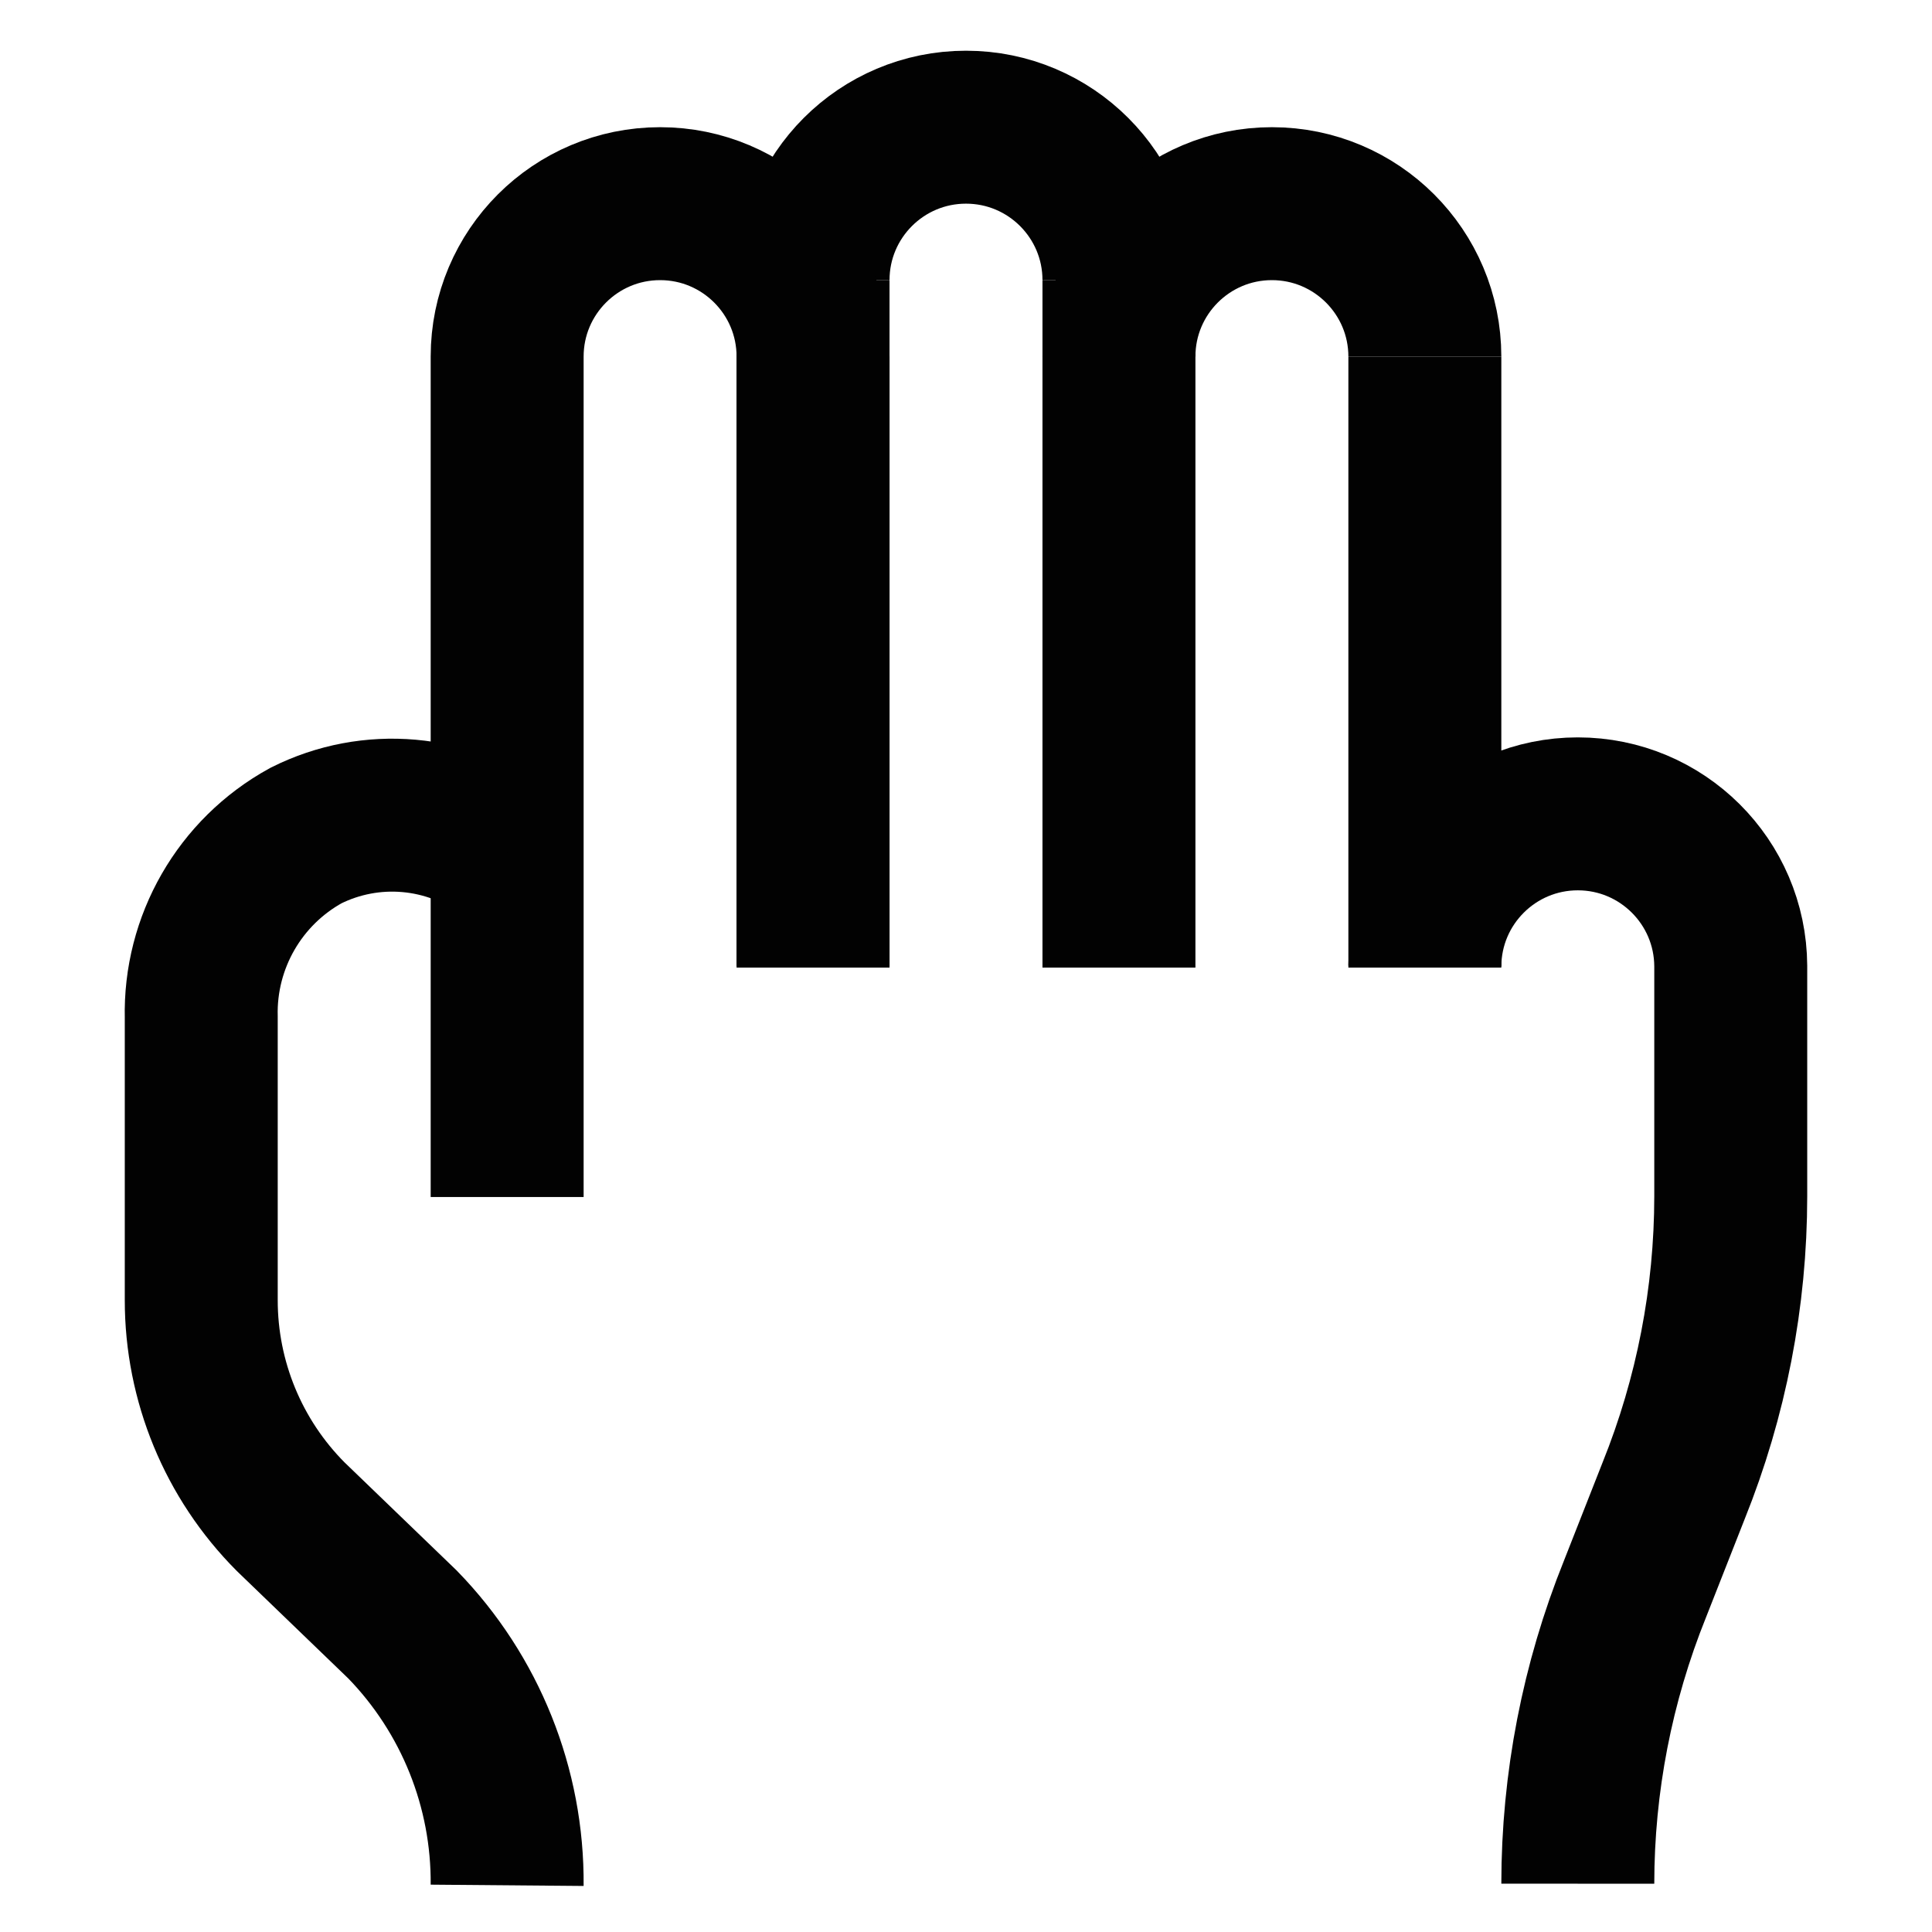
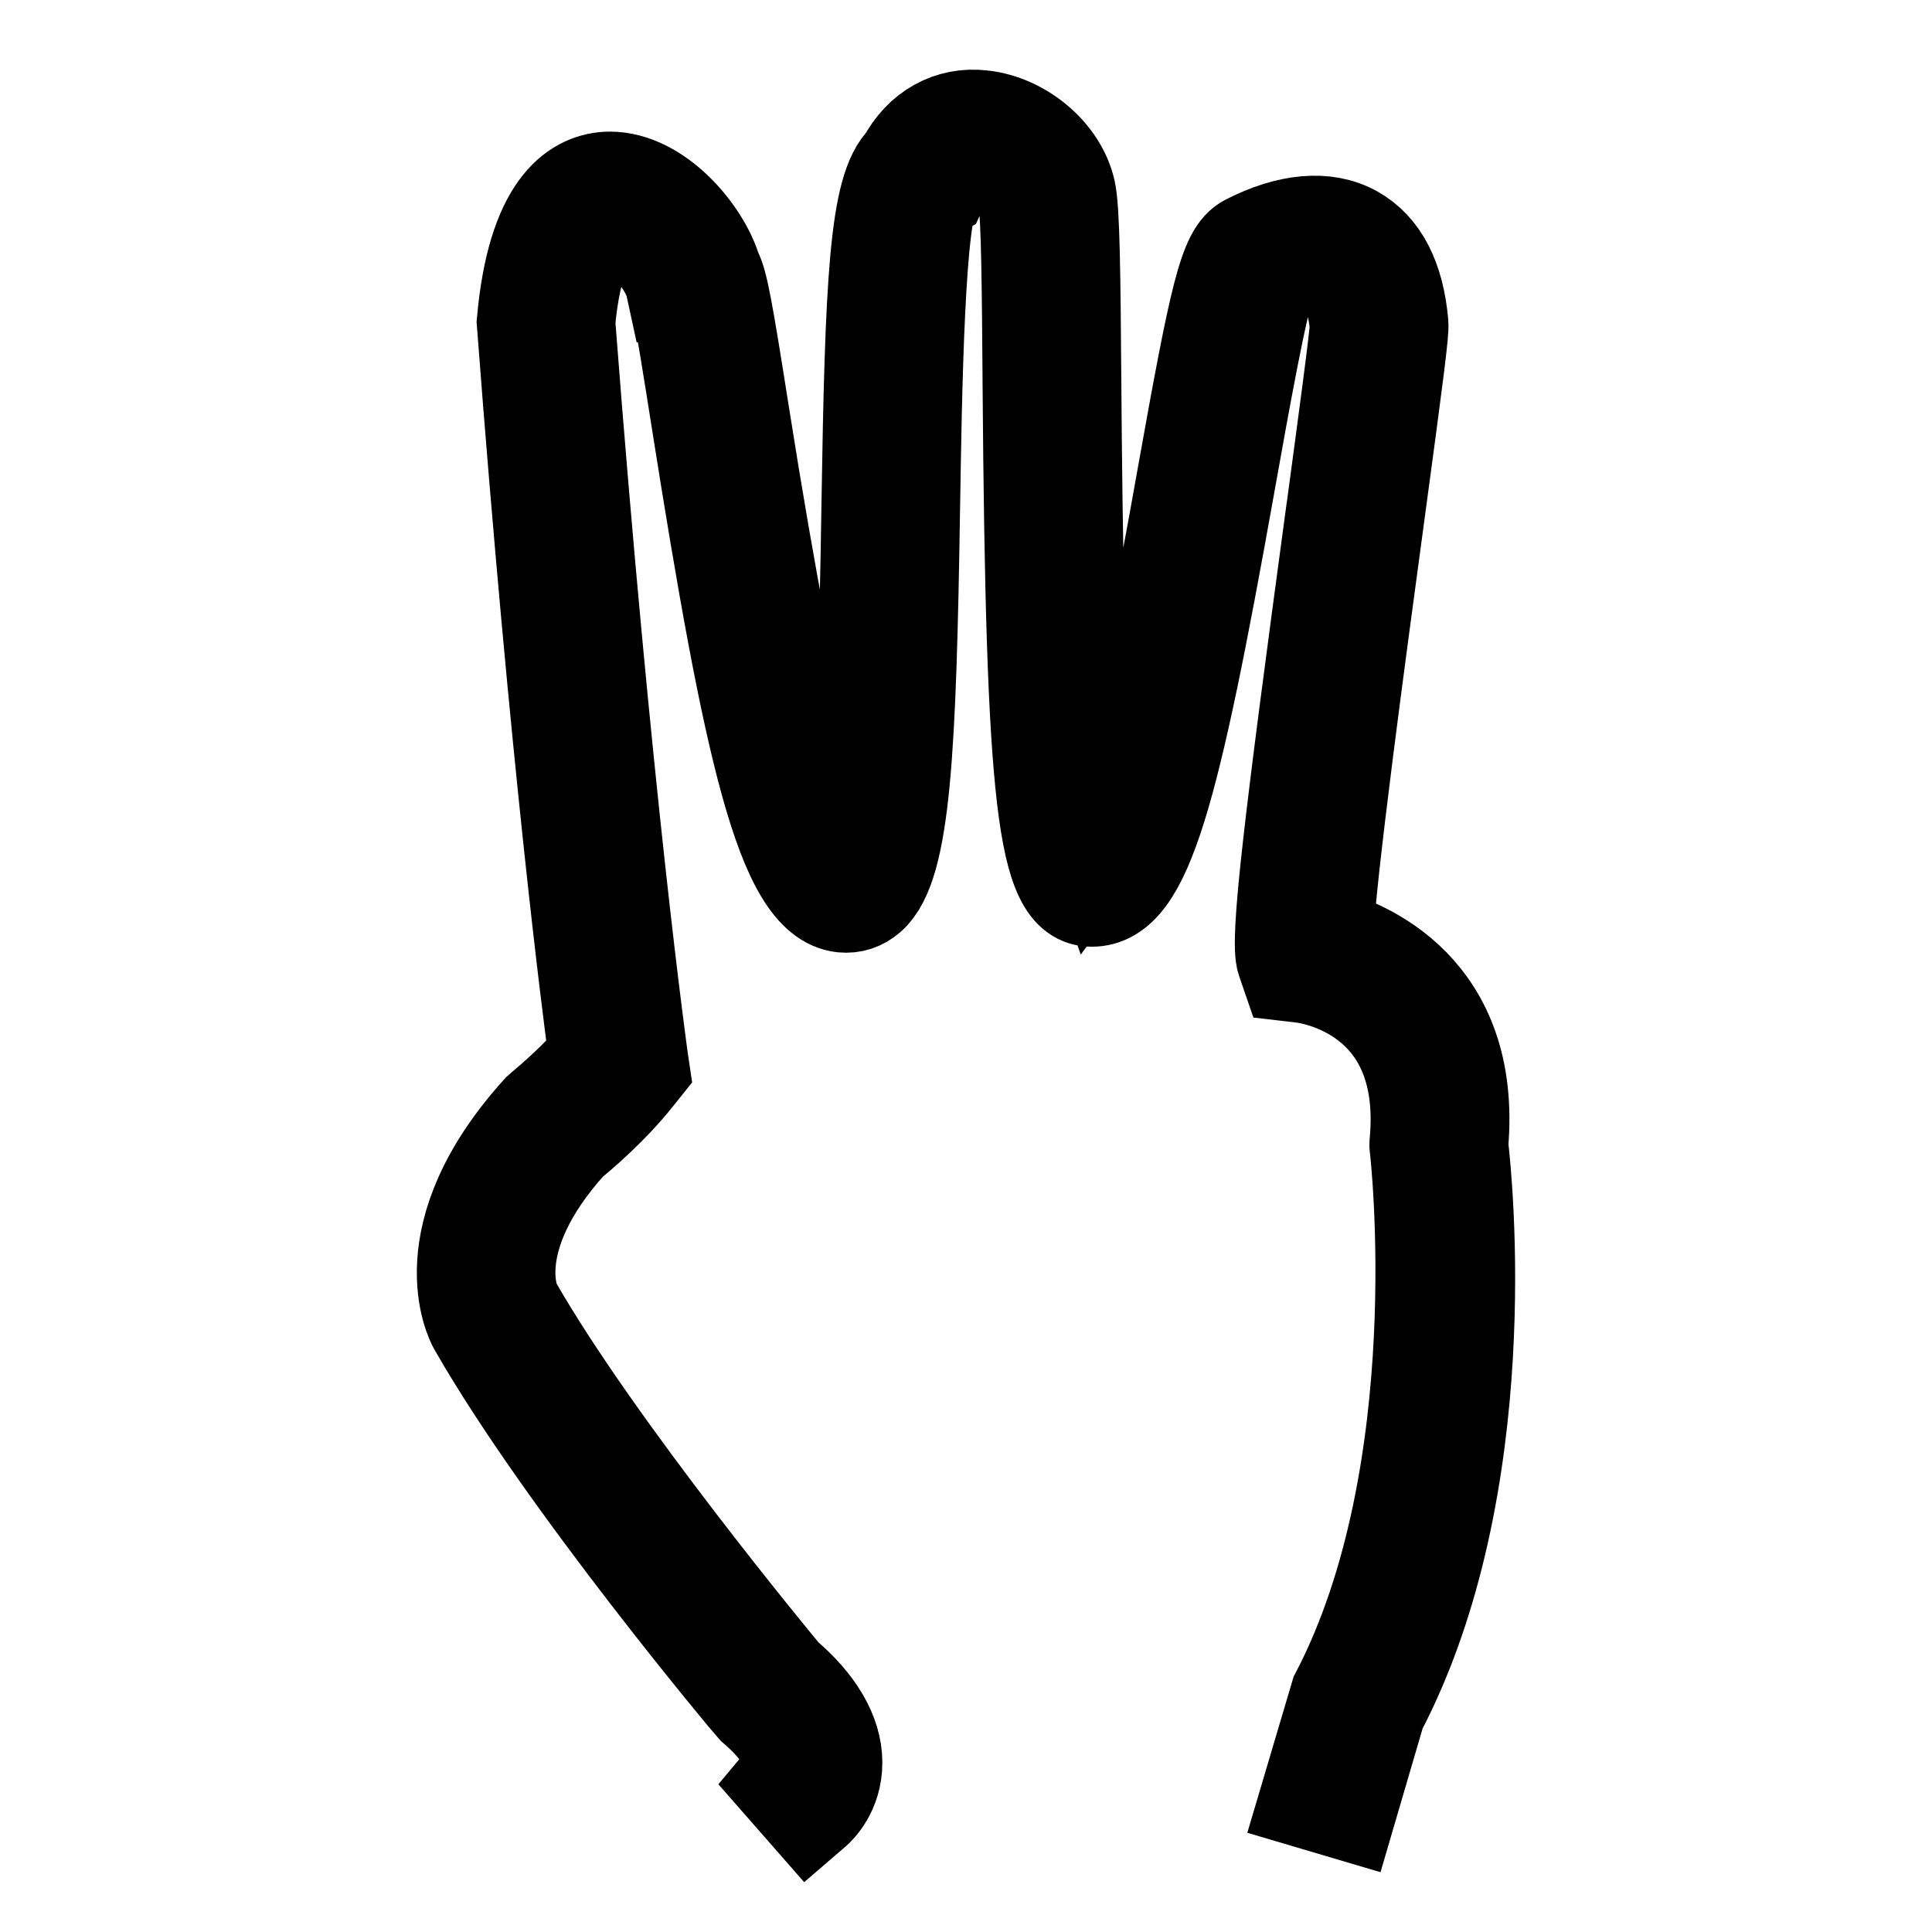
- <svg xmlns="http://www.w3.org/2000/svg" width="800px" height="800px" viewBox="0 0 24 24" id="Layer_1" data-name="Layer 1">
-   <defs>
-     <style>.cls-1{fill:none;stroke:#020202;stroke-miterlimit:10;stroke-width:1.9px;}</style>
-   </defs>
-   <path class="cls-1" d="M10.1,3.48A1.9,1.9,0,0,1,12,1.58h0a1.9,1.9,0,0,1,1.9,1.9" />
-   <path class="cls-1" d="M13.9,4.43a1.9,1.9,0,0,1,1.9-1.9h0a1.9,1.9,0,0,1,1.9,1.9" />
-   <path class="cls-1" d="M17.7,12h0a1.9,1.9,0,0,1,1.9-1.89h0A1.9,1.9,0,0,1,21.5,12v2.86a9.81,9.81,0,0,1-.71,3.66l-.48,1.22a9.81,9.81,0,0,0-.71,3.66h0" />
-   <path class="cls-1" d="M6.3,14.87V4.43a1.9,1.9,0,0,1,1.9-1.9h0a1.9,1.9,0,0,1,1.9,1.9V12" />
-   <line class="cls-1" x1="10.1" y1="12.02" x2="10.1" y2="3.48" />
-   <line class="cls-1" x1="13.9" y1="12.02" x2="13.9" y2="3.48" />
-   <line class="cls-1" x1="17.7" y1="12.02" x2="17.7" y2="4.43" />
-   <path class="cls-1" d="M6.3,23.42h0A4.59,4.59,0,0,0,5,20.18L3.61,18.84A3.81,3.81,0,0,1,2.5,16.15V12.64a2.51,2.51,0,0,1,1.3-2.26,2.39,2.39,0,0,1,2.5.22" />
+ <svg xmlns="http://www.w3.org/2000/svg" height="800px" width="800px" version="1.1" id="Capa_1" viewBox="-14.53 -14.53 236.60 236.60" xml:space="preserve" fill="#000000" transform="rotate(0)" stroke="#000000" stroke-width="7.886">
+   <g id="SVGRepo_bgCarrier" stroke-width="0" />
+   <g id="SVGRepo_tracerCarrier" stroke-linecap="round" stroke-linejoin="round" stroke="#CCCCCC" stroke-width="4.151">
+     <g>
+       <path style="fill:#010002;" d="M164.174,125.689c1.696-19.039-11.85-24.25-16.524-25.467c0.276-7.276,4.015-34.922,6.267-51.532 c2.419-17.876,3.021-22.525,2.931-23.577c-0.476-5.468-2.384-9.169-5.672-10.987c-3.339-1.84-7.852-1.442-12.87,1.127 c-2.494,1.281-3.593,6.238-7.623,28.763c-2.205,12.394-7.297,40.874-10.98,45.806c-2.523-7.04-2.781-40.913-2.91-57.466 c-0.1-13.46-0.179-21.19-0.684-23.467c-0.977-4.427-5.526-8.303-10.35-8.822c-3.905-0.465-7.397,1.485-9.334,5.193 c-3.418,3.257-3.93,14.845-4.363,42.417c-0.204,13.174-0.637,40.309-3.135,43.394c-2.09-1.145-5.98-11.878-12.791-54.95 c-2.011-12.737-2.609-16.119-3.378-17.443c-1.367-4.631-6.818-11.091-12.608-11.091c-0.125,0-0.254,0.004-0.39,0.011 c-3.837,0.236-8.672,3.421-9.906,17.329c4.066,53.568,8.013,83.981,8.815,89.954c-1.249,1.474-3.407,3.765-6.678,6.496 c-0.125,0.104-0.2,0.168-0.29,0.251c-13.718,15.164-8.074,25.682-7.831,26.118c10.926,19.115,33.799,46.343,34.021,46.579 c3.003,2.577,4.61,4.975,4.653,6.936c0.029,1.17-0.558,1.875-0.752,2.083l-0.451,0.54l3.203,3.654l0.619-0.533 c0.24-0.218,2.384-2.197,2.362-5.715c-0.014-3.475-2.147-7.108-6.116-10.472c-0.938-1.124-23.051-27.779-33.19-45.523 c-0.039-0.079-3.994-7.967,6.904-20.056c1.113-0.902,4.978-4.126,8.117-8.077l0.673-0.841l-0.161-1.084 c-0.039-0.311-4.452-31.741-8.933-90.28c0.684-7.487,2.688-12.229,5.222-12.386l0.115-0.004c2.885,0,7.24,4.753,7.906,7.852 l0.361,1.668l0.276,0.043c0.583,2.545,1.564,8.75,2.512,14.759c6.374,40.323,10.4,58.446,17.44,59.234 c1.181,0.111,2.222-0.225,3.149-1.034c4.119-3.636,4.785-17.926,5.243-47.427l0.004-0.132c0.218-13.764,0.576-36.801,2.588-38.505 l0.705-0.397l0.336-0.73c1.117-2.416,2.777-2.92,3.976-2.92c0.19,0,0.372,0.011,0.562,0.039c2.734,0.293,5.494,2.552,6.02,4.939 c0.408,1.85,0.483,11.295,0.565,22.221v0.211c0.383,51.242,1.764,63.02,7.372,63.02c6.324,0,9.649-12.637,16.438-50.623 c1.754-9.82,4.151-23.212,5.171-25.206c3.296-1.65,6.249-2.054,7.974-1.099c2.165,1.199,2.895,4.452,3.114,6.939 c0.007,1.099-1.568,12.751-2.831,22.124l-0.072,0.476c-5.211,38.516-6.914,52.623-6.066,55.057l0.512,1.485l1.564,0.183 c0.655,0.075,15.958,2.011,14.208,20.686l-0.007,0.329l0.018,0.19c0.054,0.39,4.567,39.75-9.717,67.118l-3.797,12.802l4.785,1.417 l3.618-12.354C168.576,167.275,164.671,129.801,164.174,125.689z" />
+     </g>
+   </g>
+   <g id="SVGRepo_iconCarrier">
+     <g>
+       <path style="fill:#010002; stroke:#000000; stroke-width:12" d="M164.174,125.689c1.696-19.039-11.85-24.25-16.524-25.467c0.276-7.276,4.015-34.922,6.267-51.532 c2.419-17.876,3.021-22.525,2.931-23.577c-0.476-5.468-2.384-9.169-5.672-10.987c-3.339-1.84-7.852-1.442-12.87,1.127 c-2.494,1.281-3.593,6.238-7.623,28.763c-2.205,12.394-7.297,40.874-10.98,45.806c-2.523-7.04-2.781-40.913-2.91-57.466 c-0.1-13.46-0.179-21.19-0.684-23.467c-0.977-4.427-5.526-8.303-10.35-8.822c-3.905-0.465-7.397,1.485-9.334,5.193 c-3.418,3.257-3.93,14.845-4.363,42.417c-0.204,13.174-0.637,40.309-3.135,43.394c-2.09-1.145-5.98-11.878-12.791-54.95 c-2.011-12.737-2.609-16.119-3.378-17.443c-1.367-4.631-6.818-11.091-12.608-11.091c-0.125,0-0.254,0.004-0.39,0.011 c-3.837,0.236-8.672,3.421-9.906,17.329c4.066,53.568,8.013,83.981,8.815,89.954c-1.249,1.474-3.407,3.765-6.678,6.496 c-0.125,0.104-0.2,0.168-0.29,0.251c-13.718,15.164-8.074,25.682-7.831,26.118c10.926,19.115,33.799,46.343,34.021,46.579 c3.003,2.577,4.61,4.975,4.653,6.936c0.029,1.17-0.558,1.875-0.752,2.083l-0.451,0.54l3.203,3.654l0.619-0.533 c0.24-0.218,2.384-2.197,2.362-5.715c-0.014-3.475-2.147-7.108-6.116-10.472c-0.938-1.124-23.051-27.779-33.19-45.523 c-0.039-0.079-3.994-7.967,6.904-20.056c1.113-0.902,4.978-4.126,8.117-8.077l0.673-0.841l-0.161-1.084 c-0.039-0.311-4.452-31.741-8.933-90.28c0.684-7.487,2.688-12.229,5.222-12.386l0.115-0.004c2.885,0,7.24,4.753,7.906,7.852 l0.361,1.668l0.276,0.043c0.583,2.545,1.564,8.75,2.512,14.759c6.374,40.323,10.4,58.446,17.44,59.234 c1.181,0.111,2.222-0.225,3.149-1.034c4.119-3.636,4.785-17.926,5.243-47.427l0.004-0.132c0.218-13.764,0.576-36.801,2.588-38.505 l0.705-0.397l0.336-0.73c1.117-2.416,2.777-2.92,3.976-2.92c0.19,0,0.372,0.011,0.562,0.039c2.734,0.293,5.494,2.552,6.02,4.939 c0.408,1.85,0.483,11.295,0.565,22.221v0.211c0.383,51.242,1.764,63.02,7.372,63.02c6.324,0,9.649-12.637,16.438-50.623 c1.754-9.82,4.151-23.212,5.171-25.206c3.296-1.65,6.249-2.054,7.974-1.099c2.165,1.199,2.895,4.452,3.114,6.939 c0.007,1.099-1.568,12.751-2.831,22.124l-0.072,0.476c-5.211,38.516-6.914,52.623-6.066,55.057l0.512,1.485l1.564,0.183 c0.655,0.075,15.958,2.011,14.208,20.686l-0.007,0.329l0.018,0.19c0.054,0.39,4.567,39.75-9.717,67.118l-3.797,12.802l4.785,1.417 l3.618-12.354C168.576,167.275,164.671,129.801,164.174,125.689z" />
+     </g>
+   </g>
</svg>
